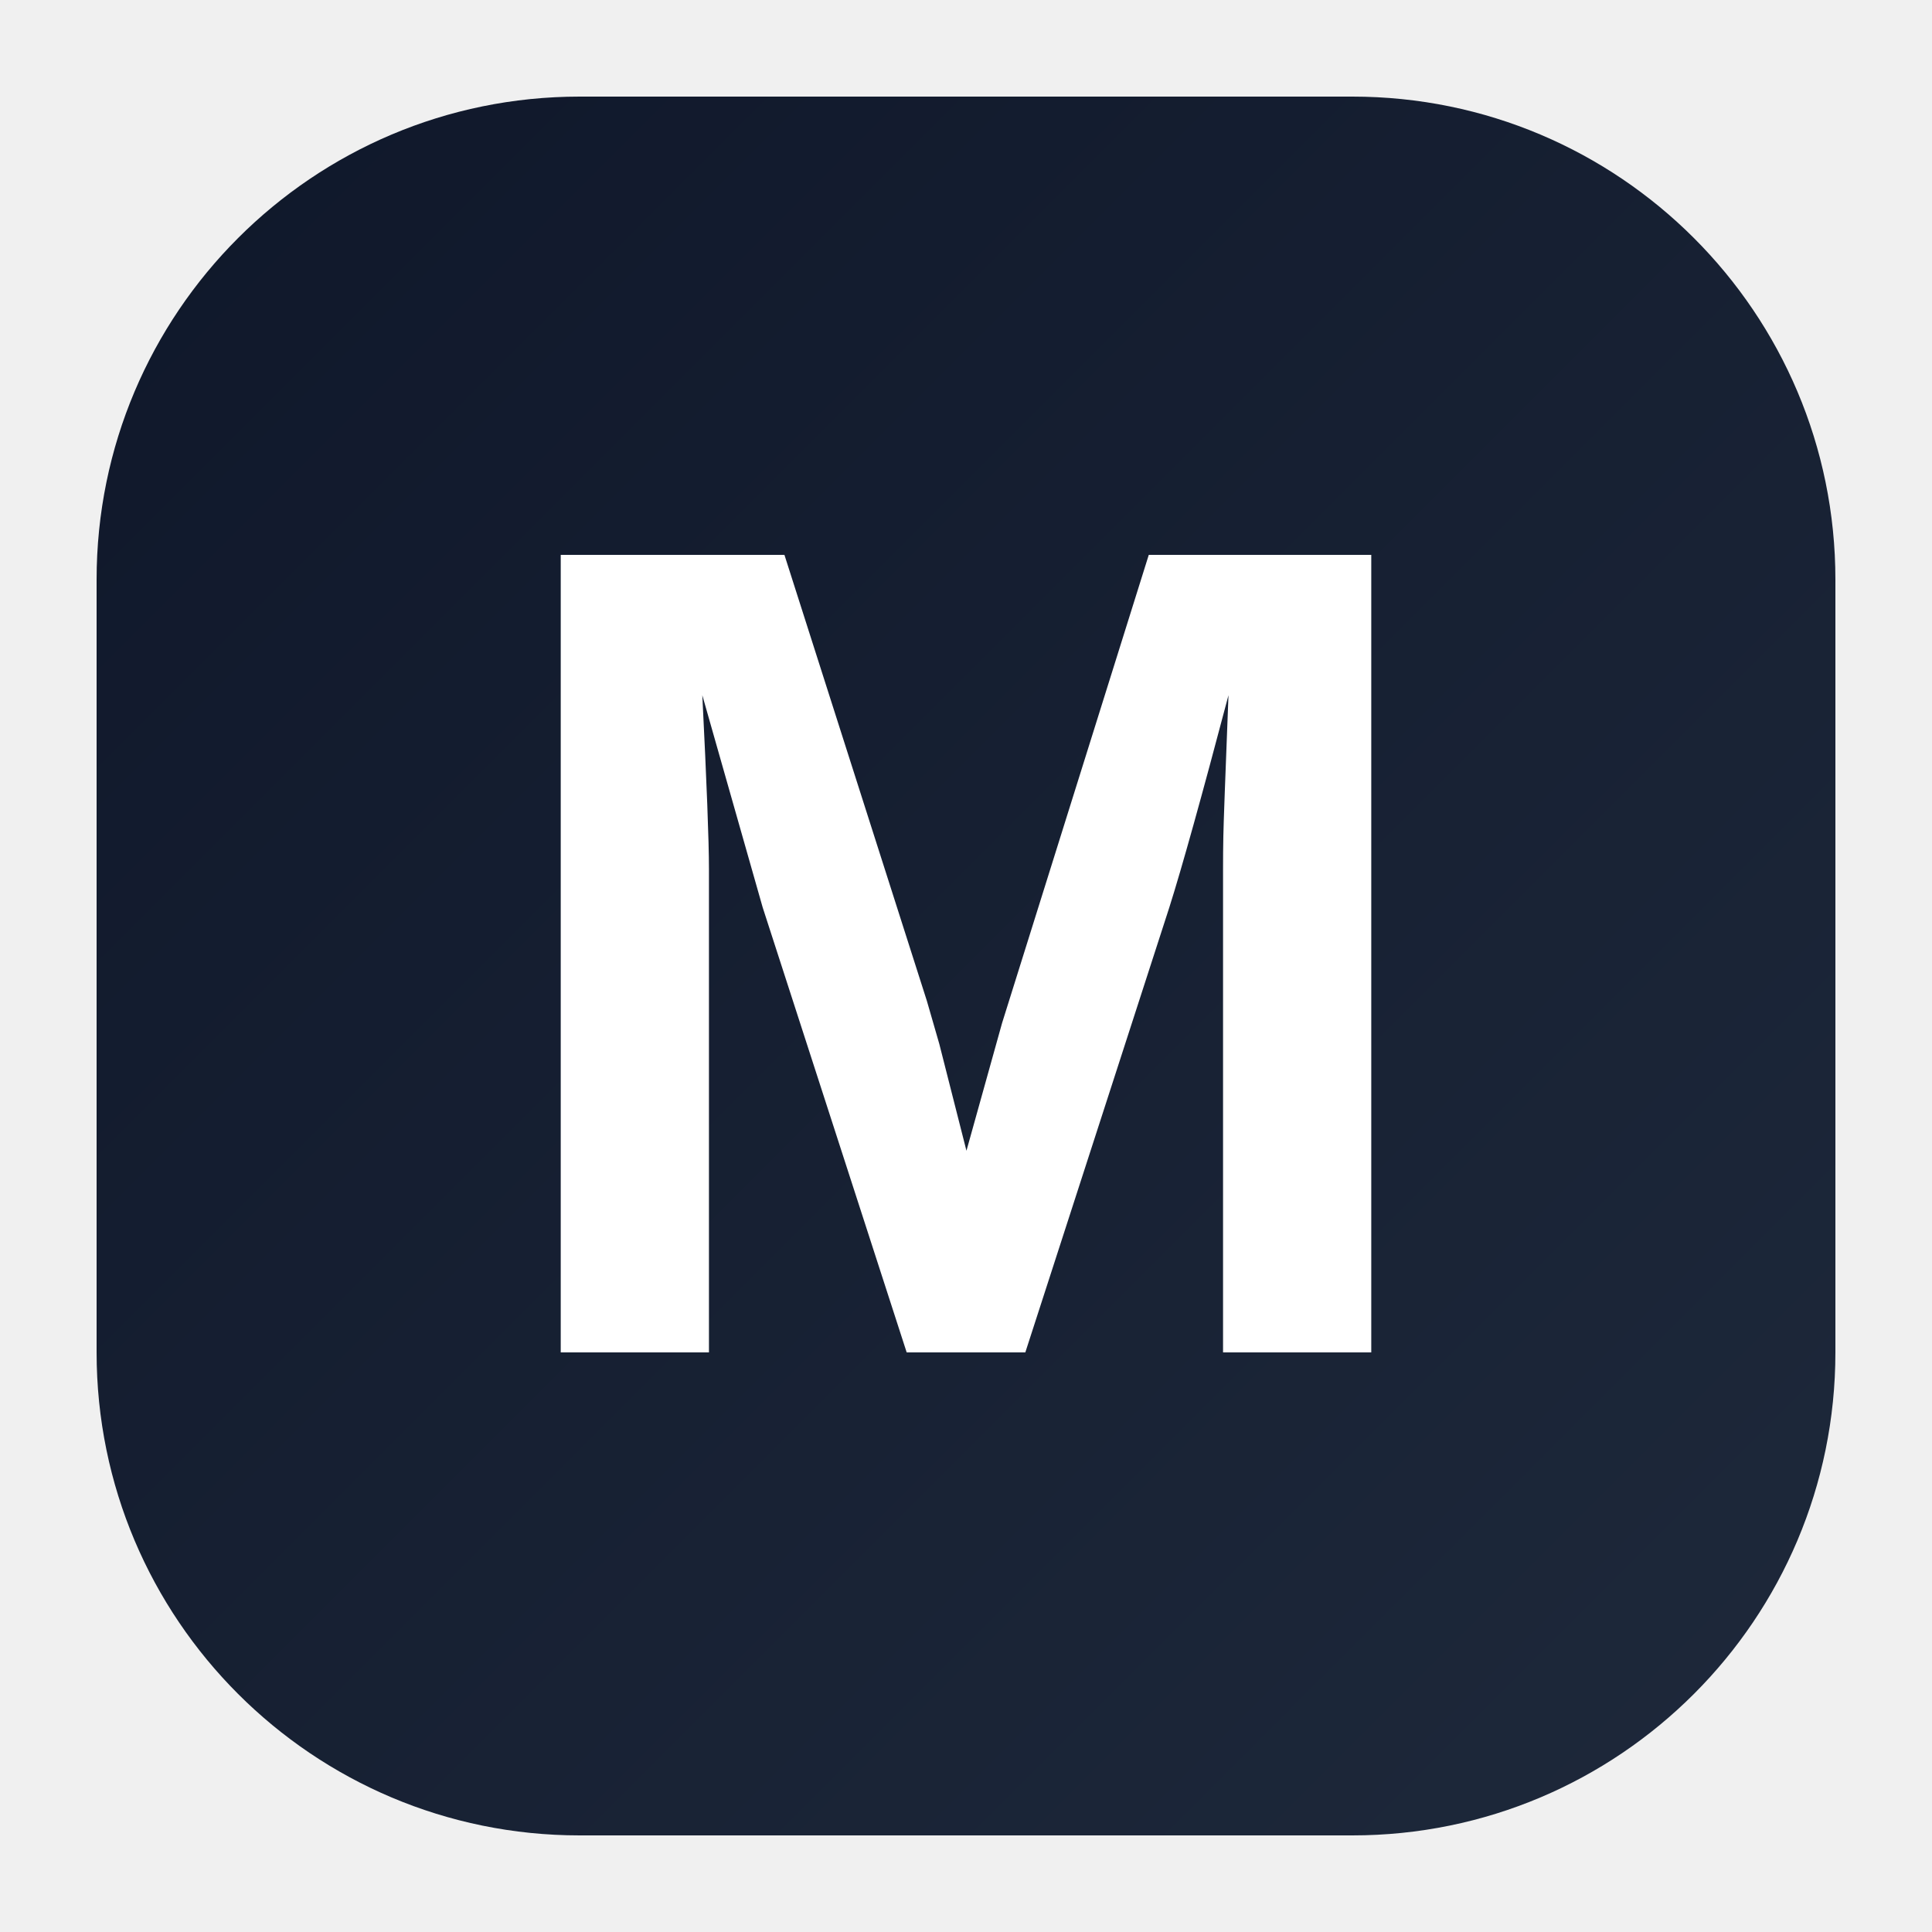
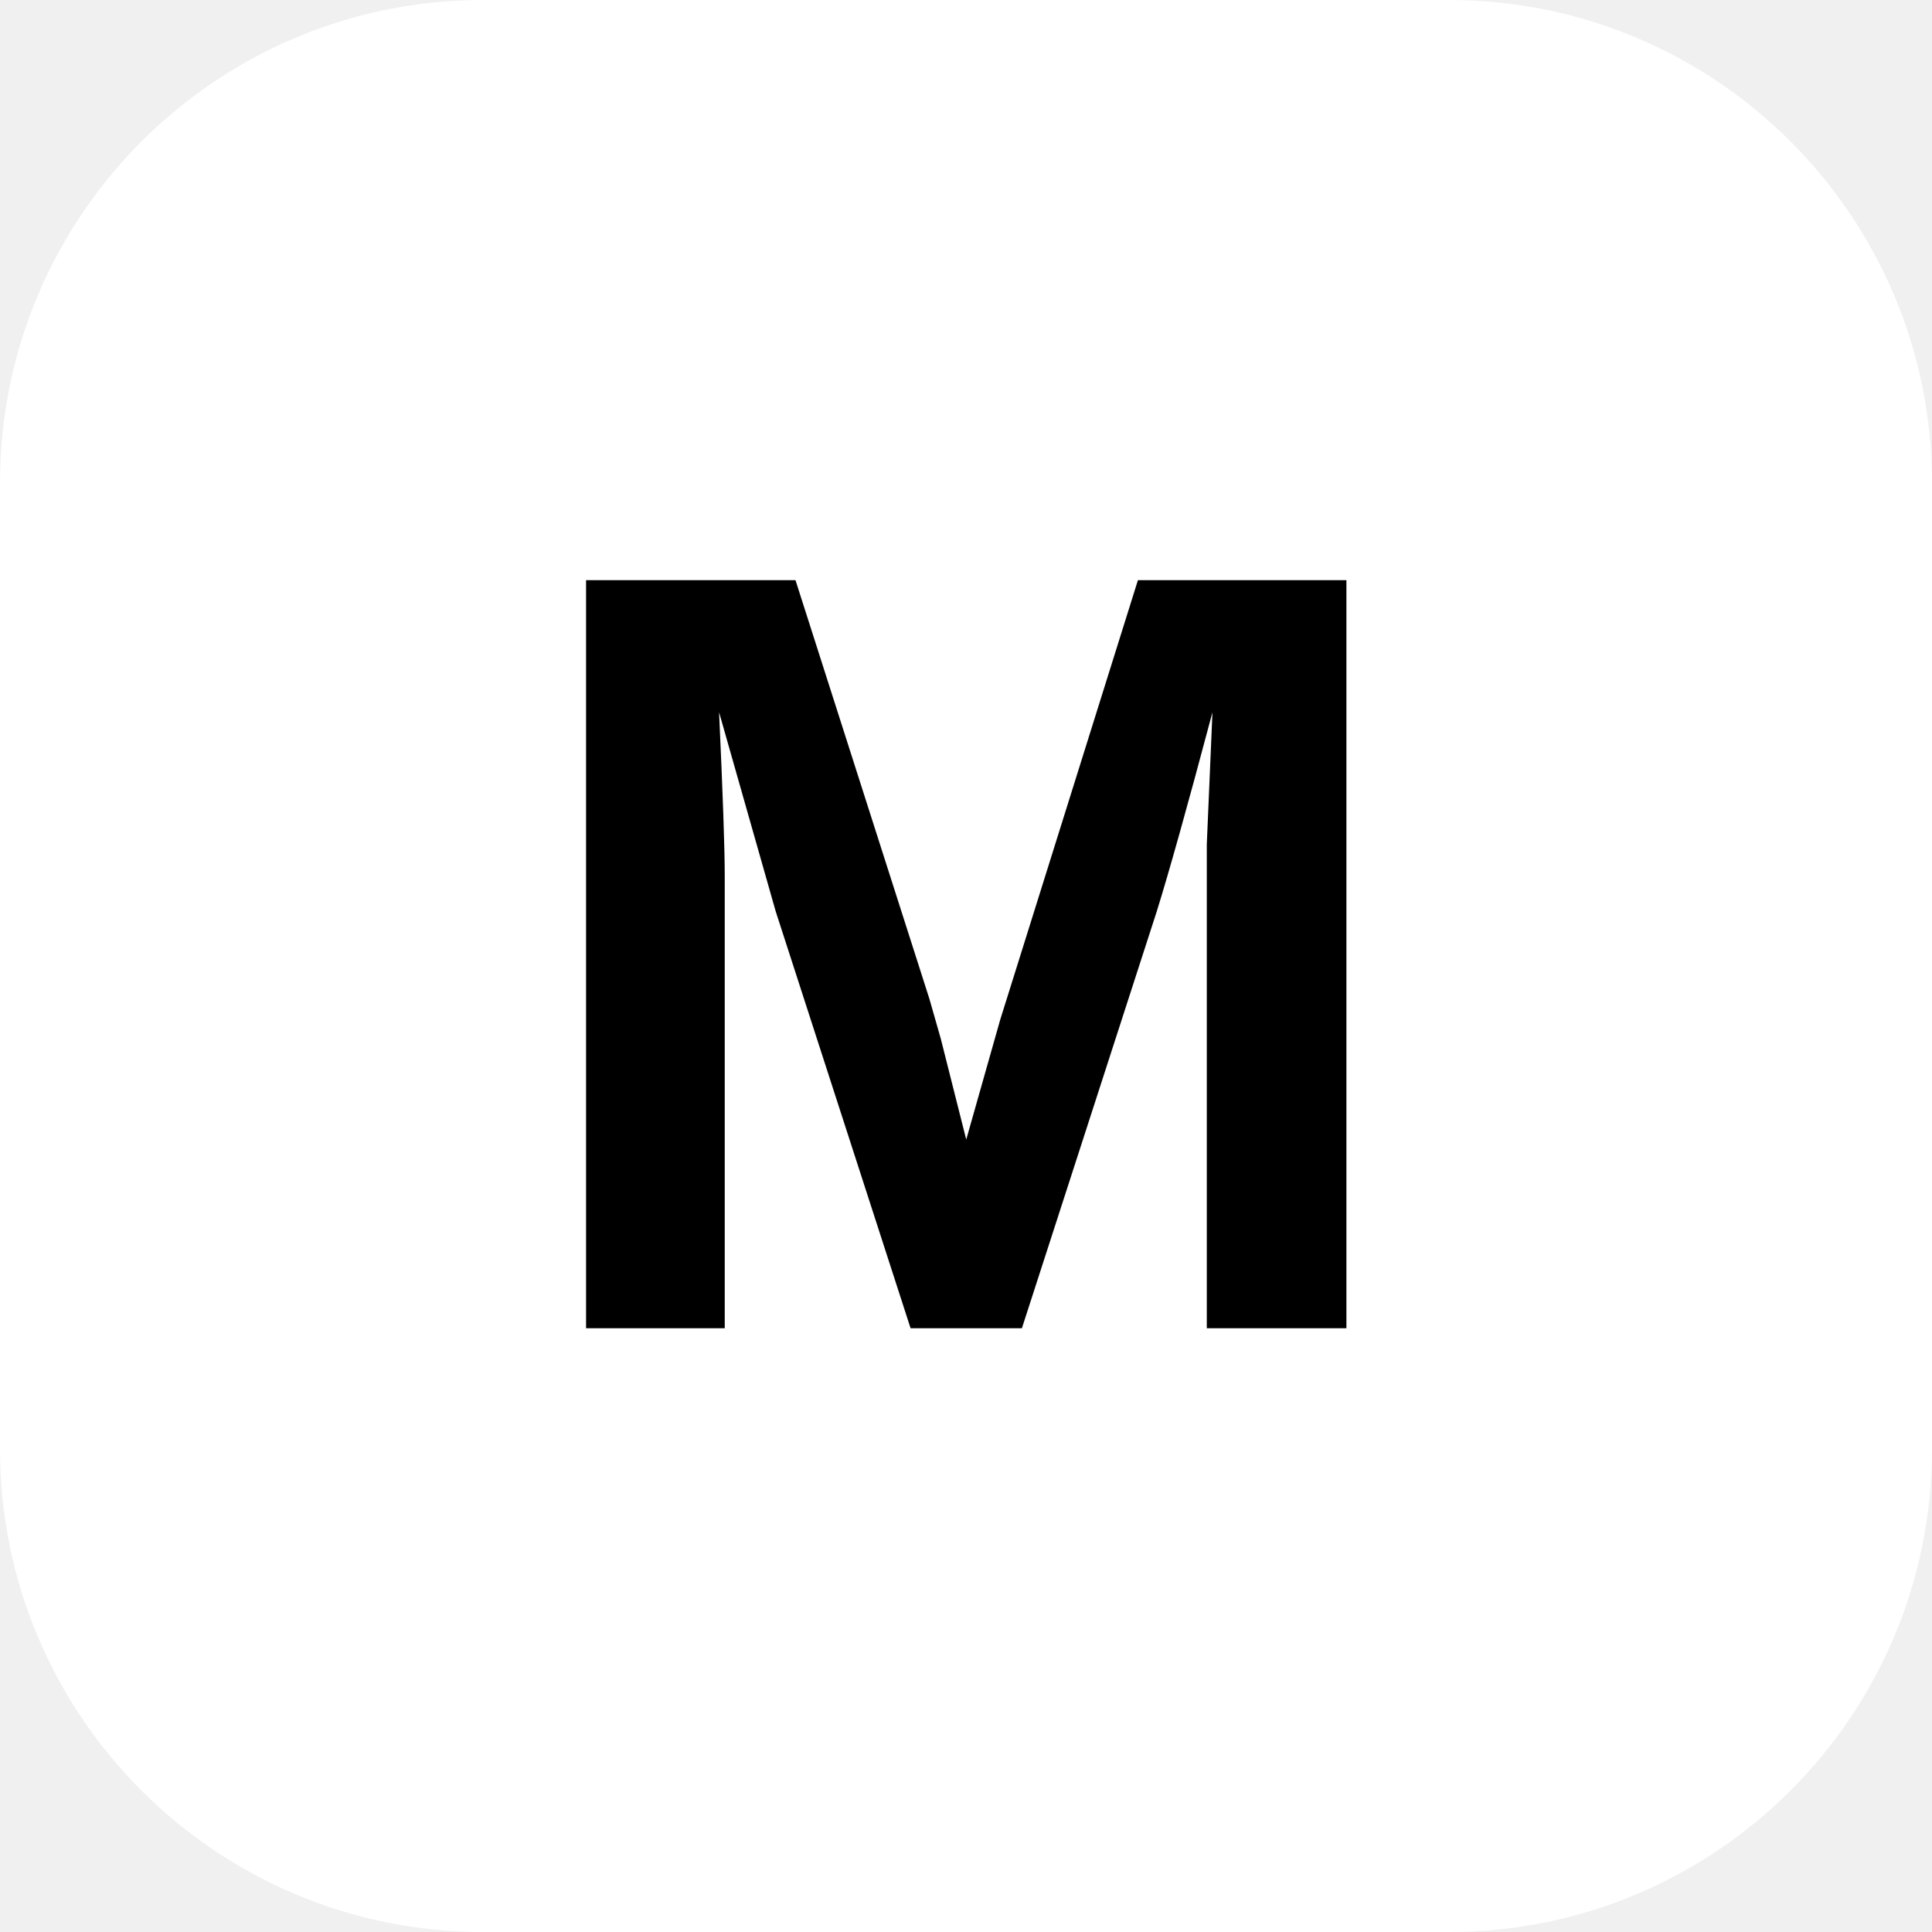
- <svg xmlns="http://www.w3.org/2000/svg" viewBox="0 0 100 100">
-   <defs>
-     <linearGradient id="grad" x1="0%" y1="0%" x2="100%" y2="100%">
-       <stop offset="0%" style="stop-color:#0f172a;stop-opacity:1" />
-       <stop offset="100%" style="stop-color:#1e293b;stop-opacity:1" />
-     </linearGradient>
-   </defs>
-   <rect x="5" y="5" width="90" height="90" rx="25" fill="url(#grad)" />
-   <text x="50" y="70" font-family="Arial, sans-serif" font-weight="bold" font-size="60" text-anchor="middle" fill="#ffffff">M</text>
+ <svg xmlns="http://www.w3.org/2000/svg" viewBox="0 0 32 32">
+   <rect width="32" height="32" rx="8" fill="white" />
+   <text x="16" y="22" font-family="Arial, sans-serif" font-weight="bold" font-size="18" text-anchor="middle" fill="black">M</text>
</svg>
